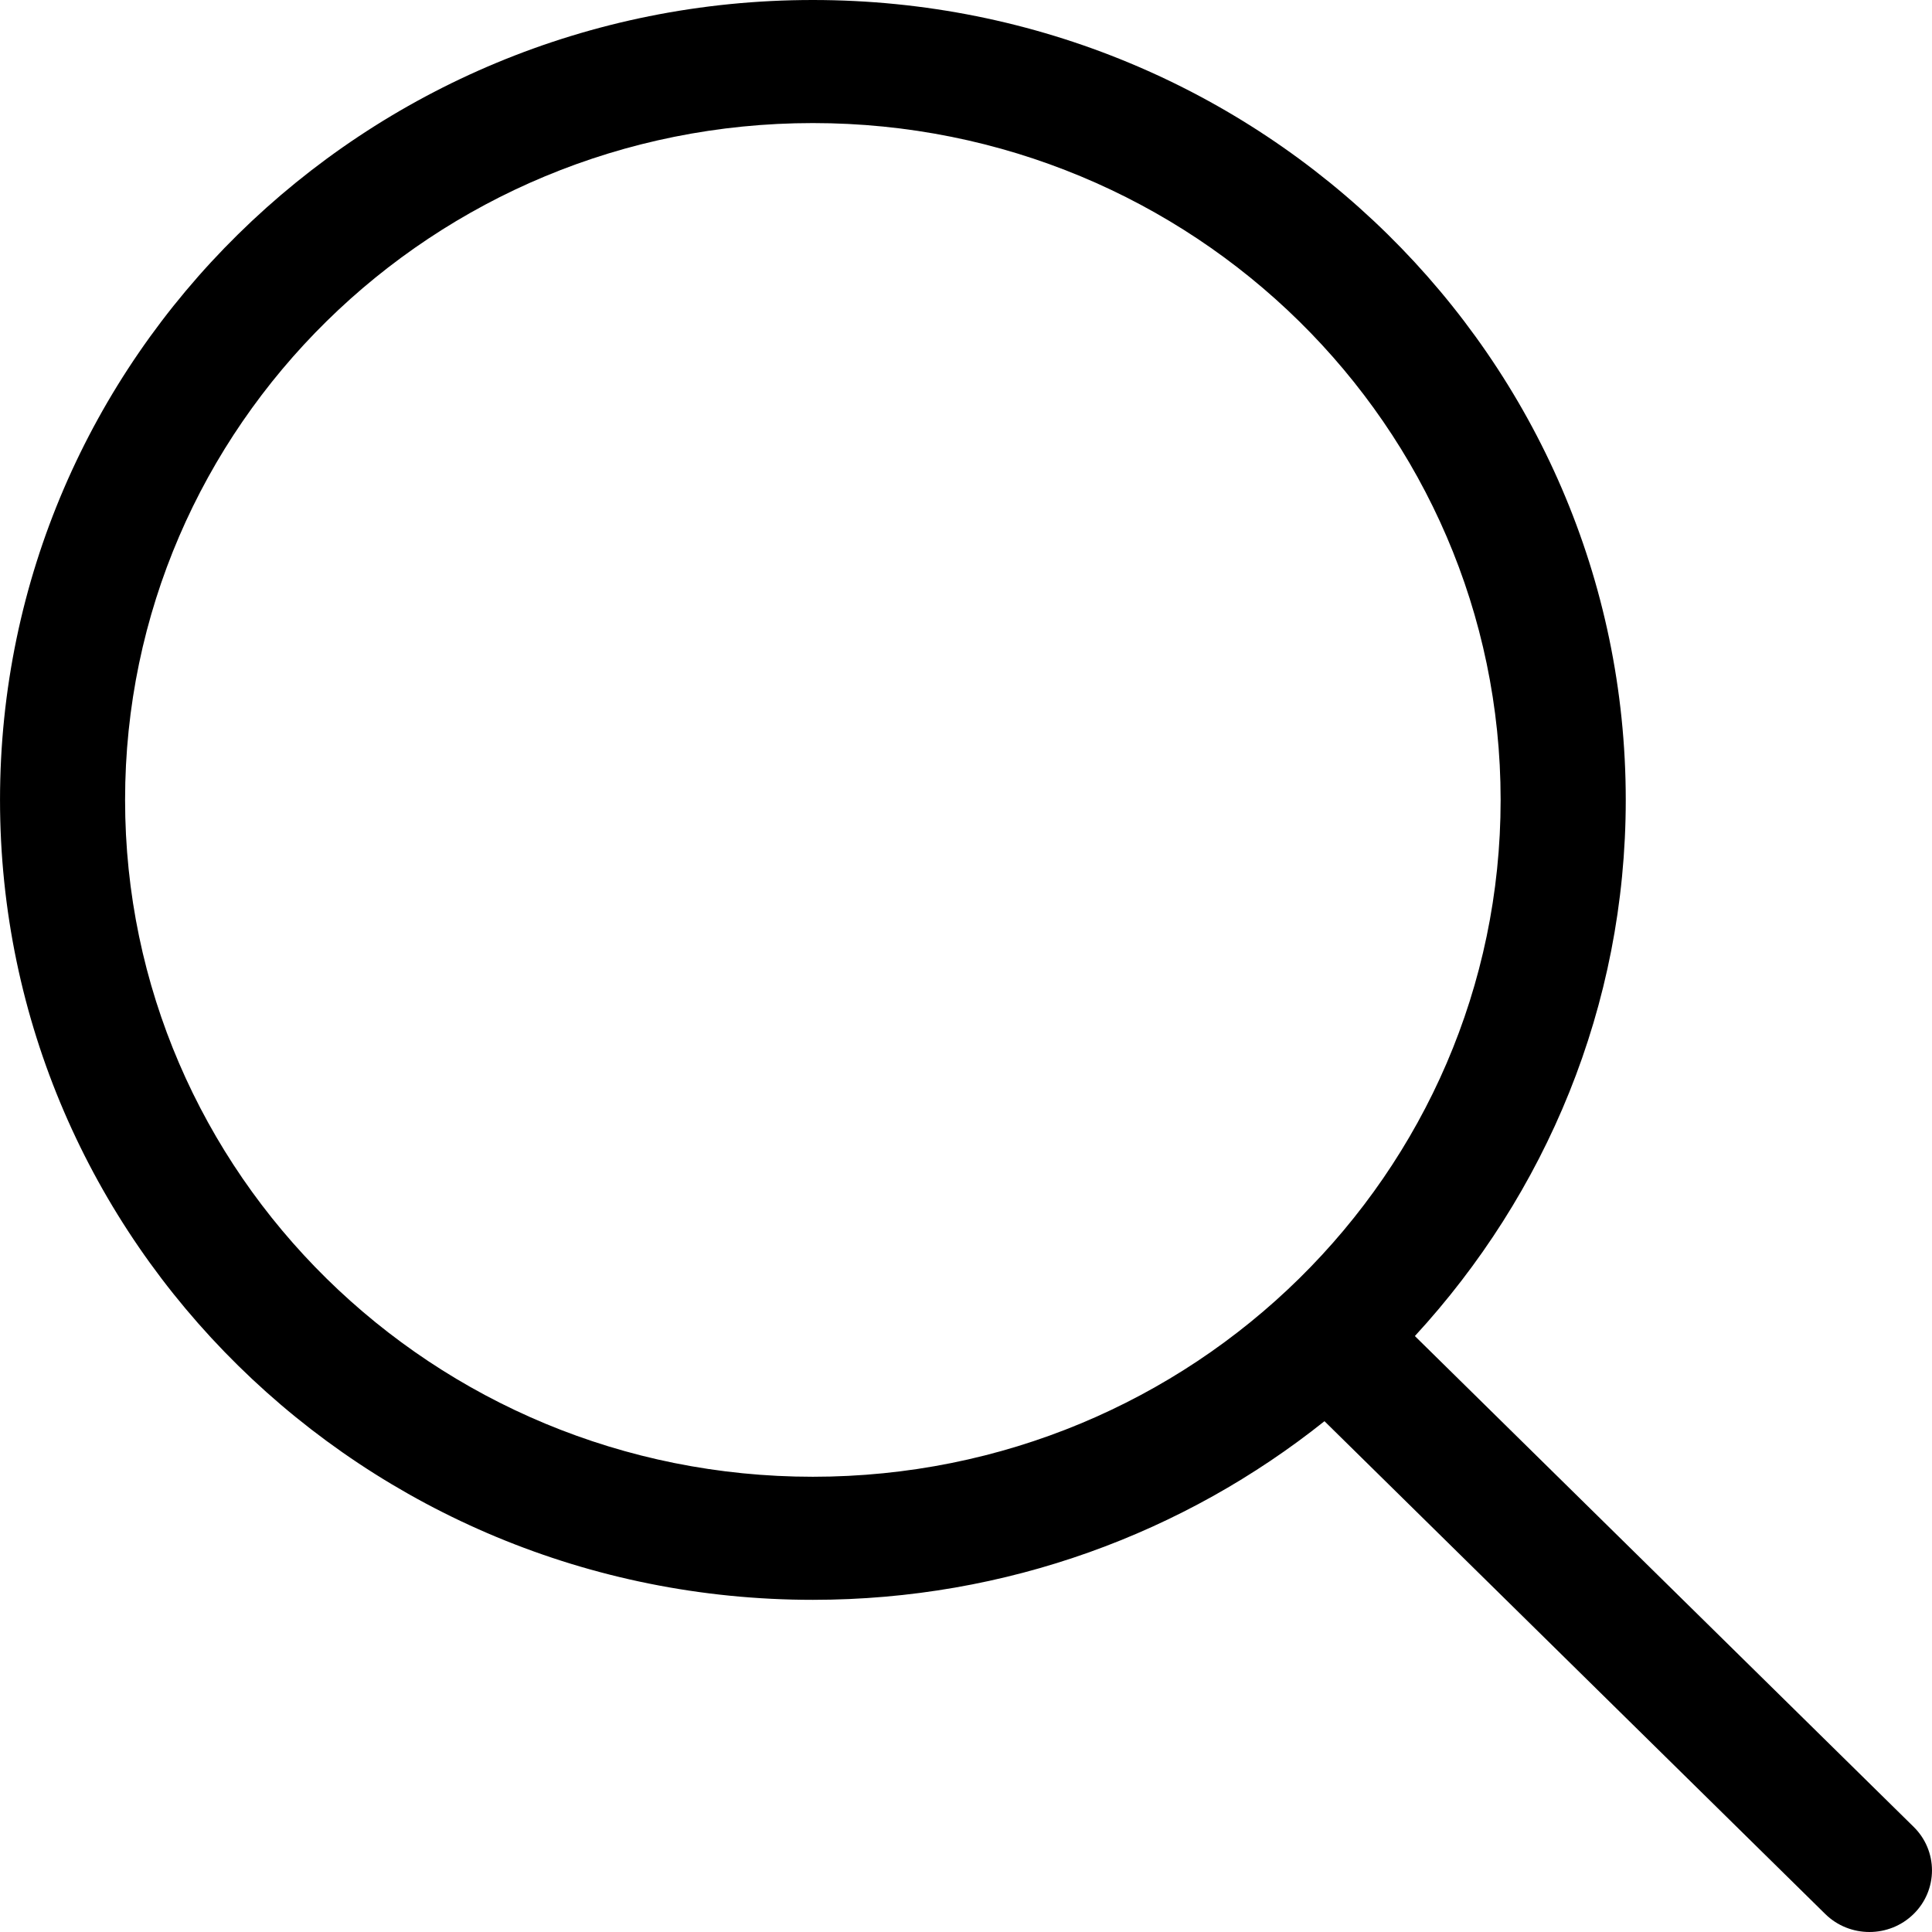
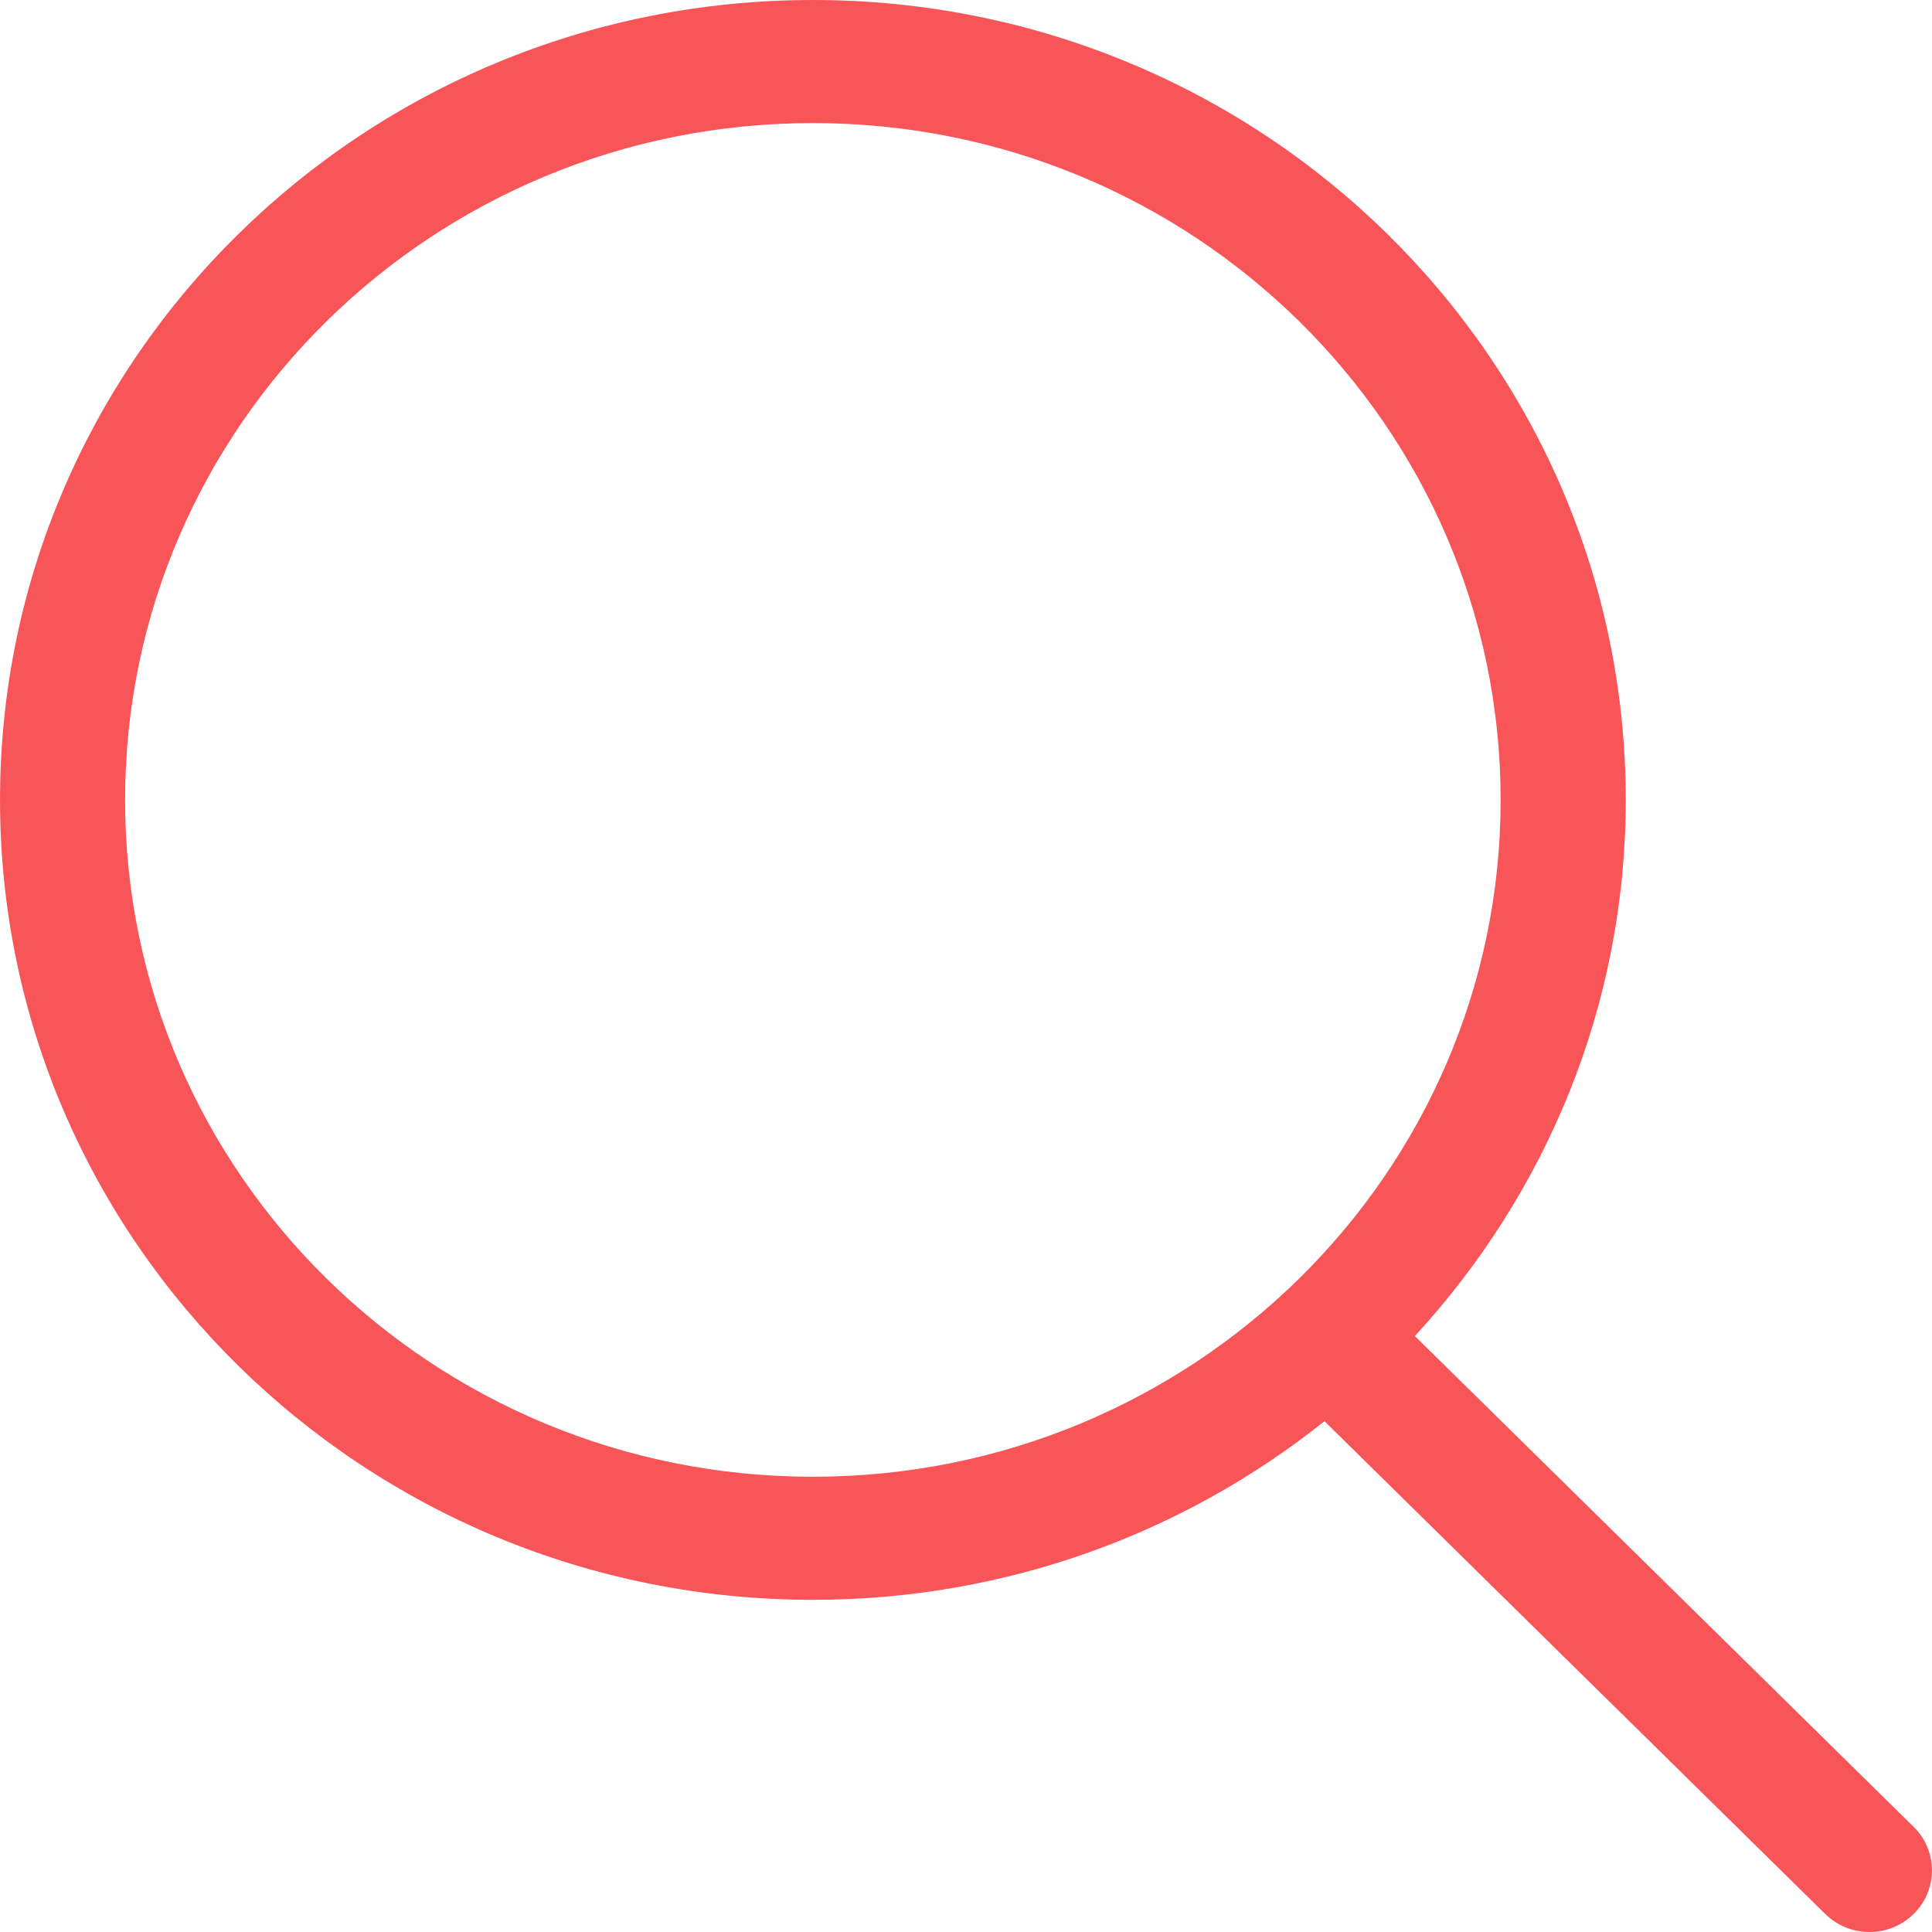
<svg xmlns="http://www.w3.org/2000/svg" version="1.1" width="512" height="512" x="0" y="0" viewBox="0 0 612.01 612.01" style="enable-background:new 0 0 512 512" xml:space="preserve" class="">
  <g>
-     <path d="M606.209 578.714 448.198 423.228C489.576 378.272 515 318.817 515 253.393 514.98 113.439 399.704 0 257.493 0S.006 113.439.006 253.393s115.276 253.393 257.487 253.393c61.445 0 117.801-21.253 162.068-56.586l158.624 156.099c7.729 7.614 20.277 7.614 28.006 0a19.291 19.291 0 0 0 .018-27.585zM257.493 467.8c-120.326 0-217.869-95.993-217.869-214.407S137.167 38.986 257.493 38.986c120.327 0 217.869 95.993 217.869 214.407S377.82 467.8 257.493 467.8z" fill="#000000" data-original="#000000" />
+     <path d="M606.209 578.714 448.198 423.228C489.576 378.272 515 318.817 515 253.393 514.98 113.439 399.704 0 257.493 0S.006 113.439.006 253.393s115.276 253.393 257.487 253.393c61.445 0 117.801-21.253 162.068-56.586l158.624 156.099c7.729 7.614 20.277 7.614 28.006 0a19.291 19.291 0 0 0 .018-27.585zM257.493 467.8c-120.326 0-217.869-95.993-217.869-214.407S137.167 38.986 257.493 38.986c120.327 0 217.869 95.993 217.869 214.407S377.82 467.8 257.493 467.8z" fill="#F85559" data-original="#F85559" />
  </g>
</svg>
